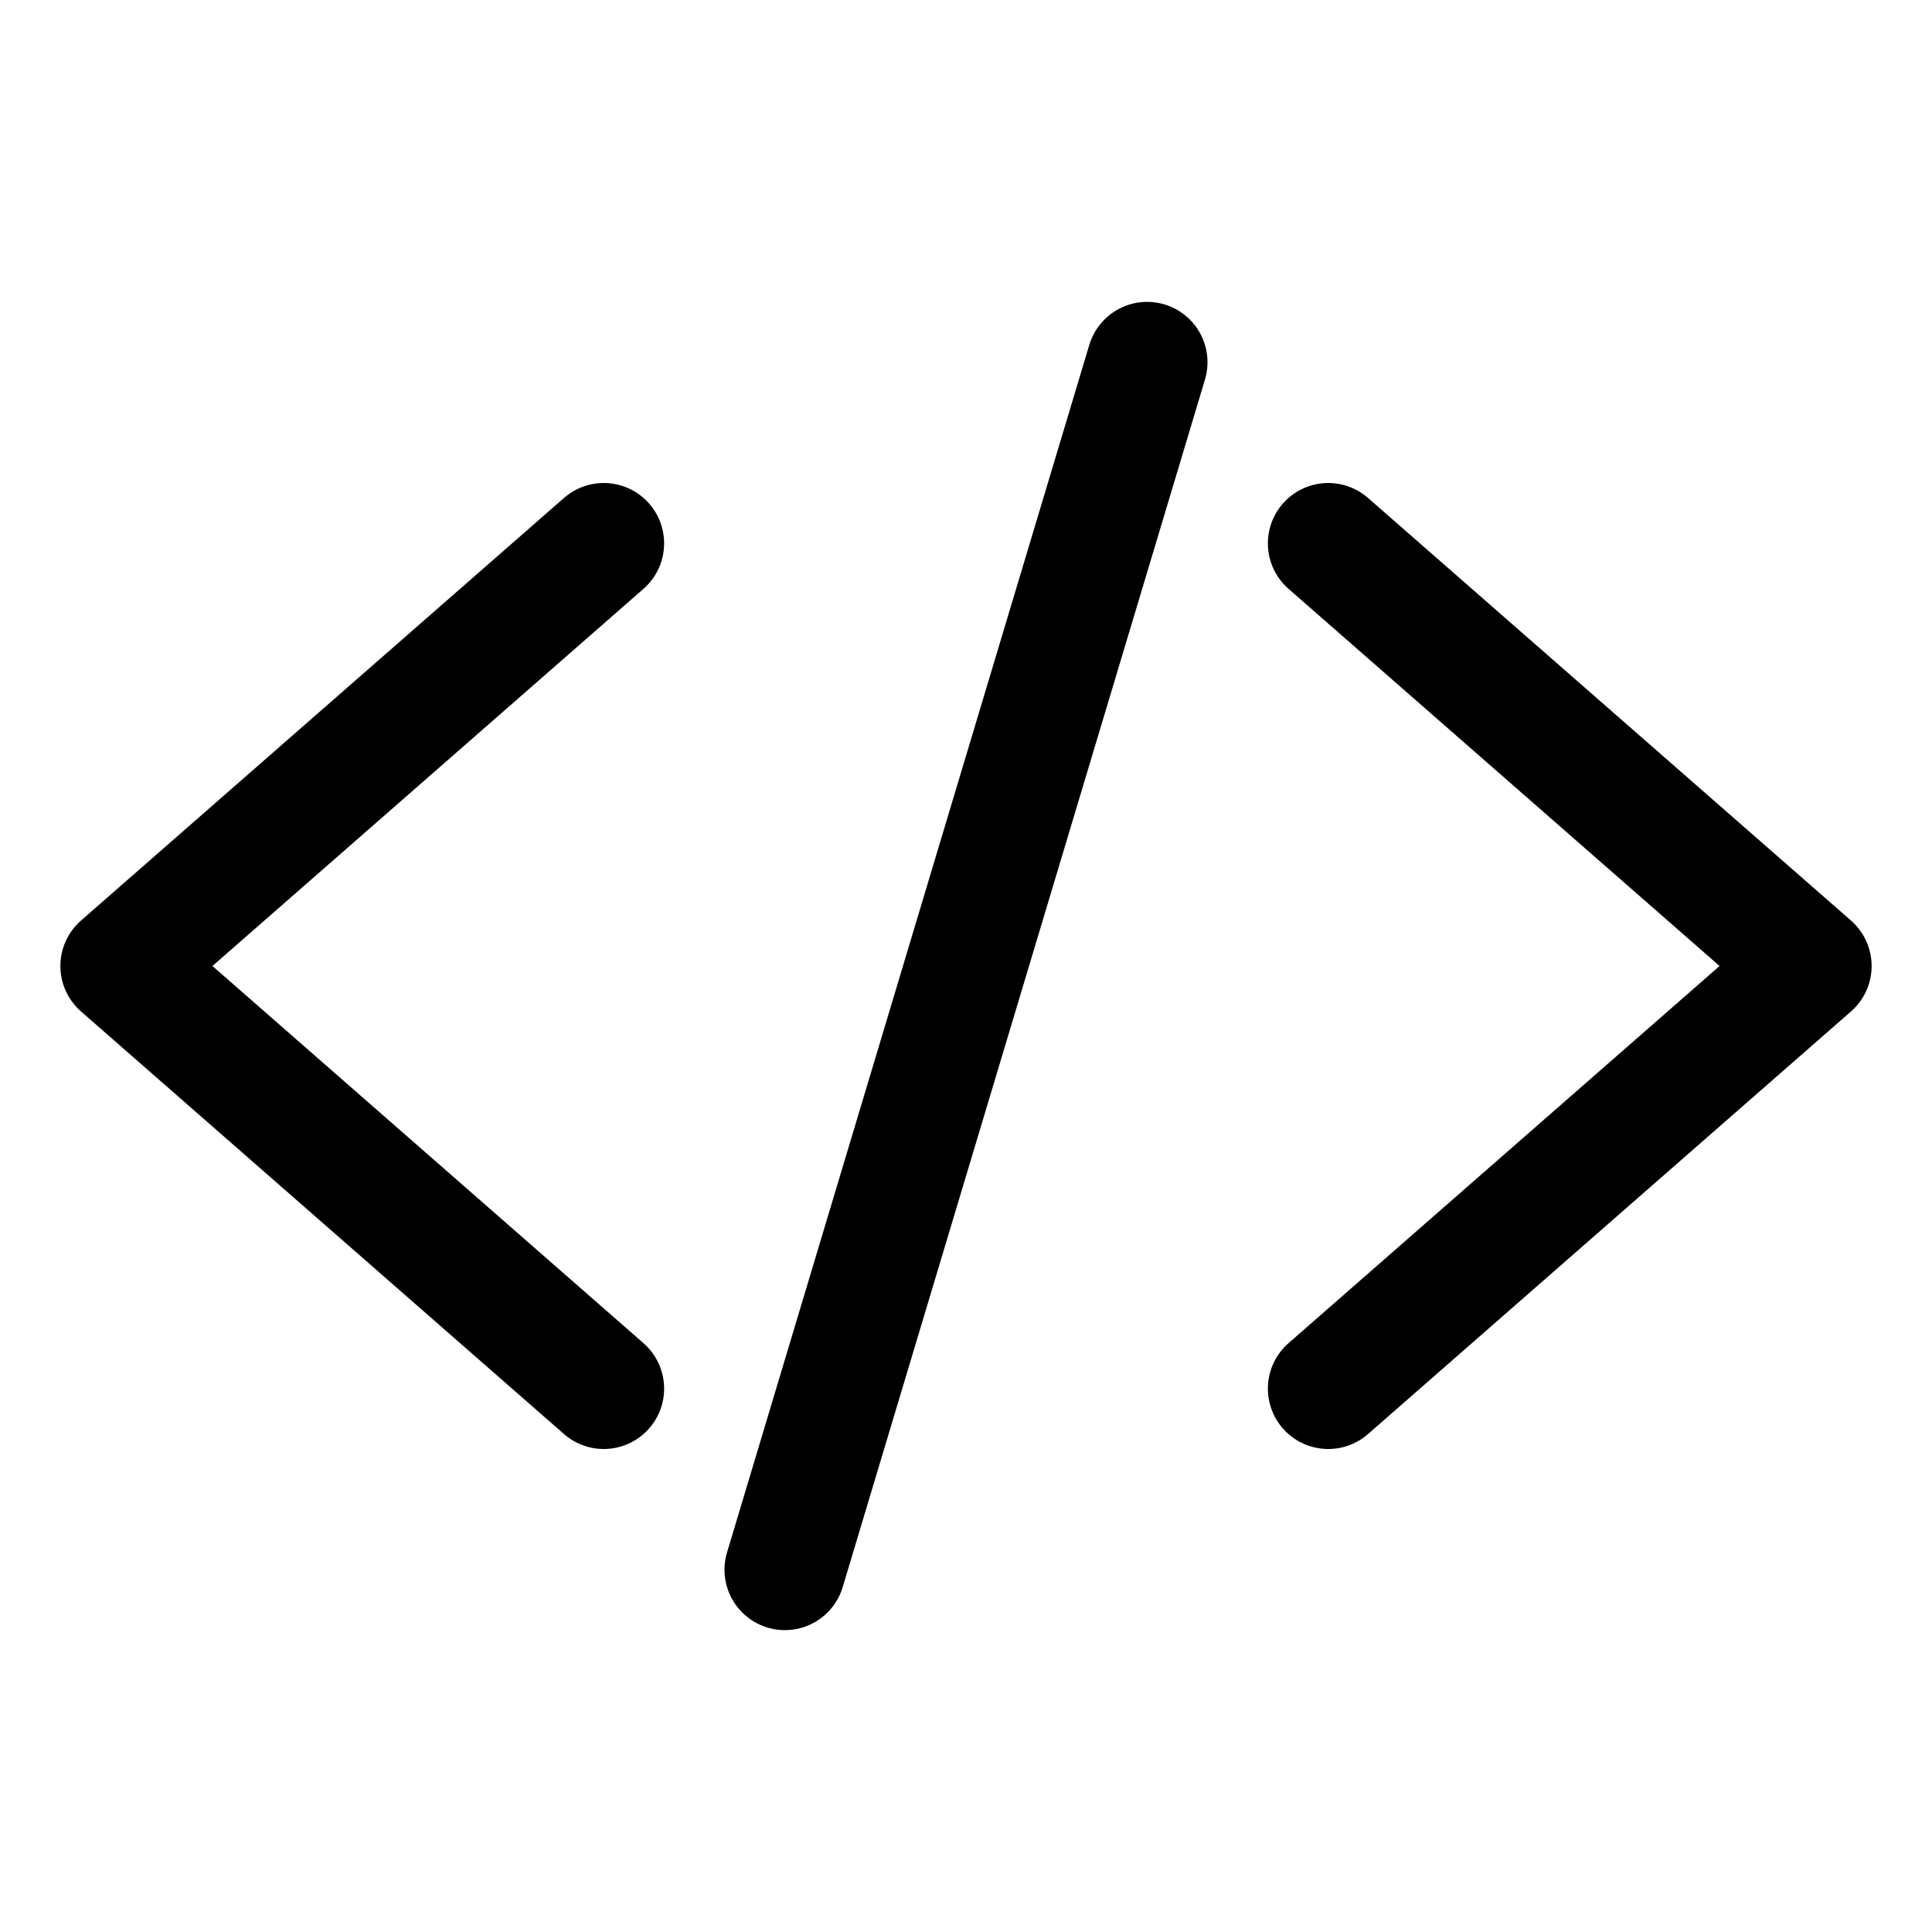
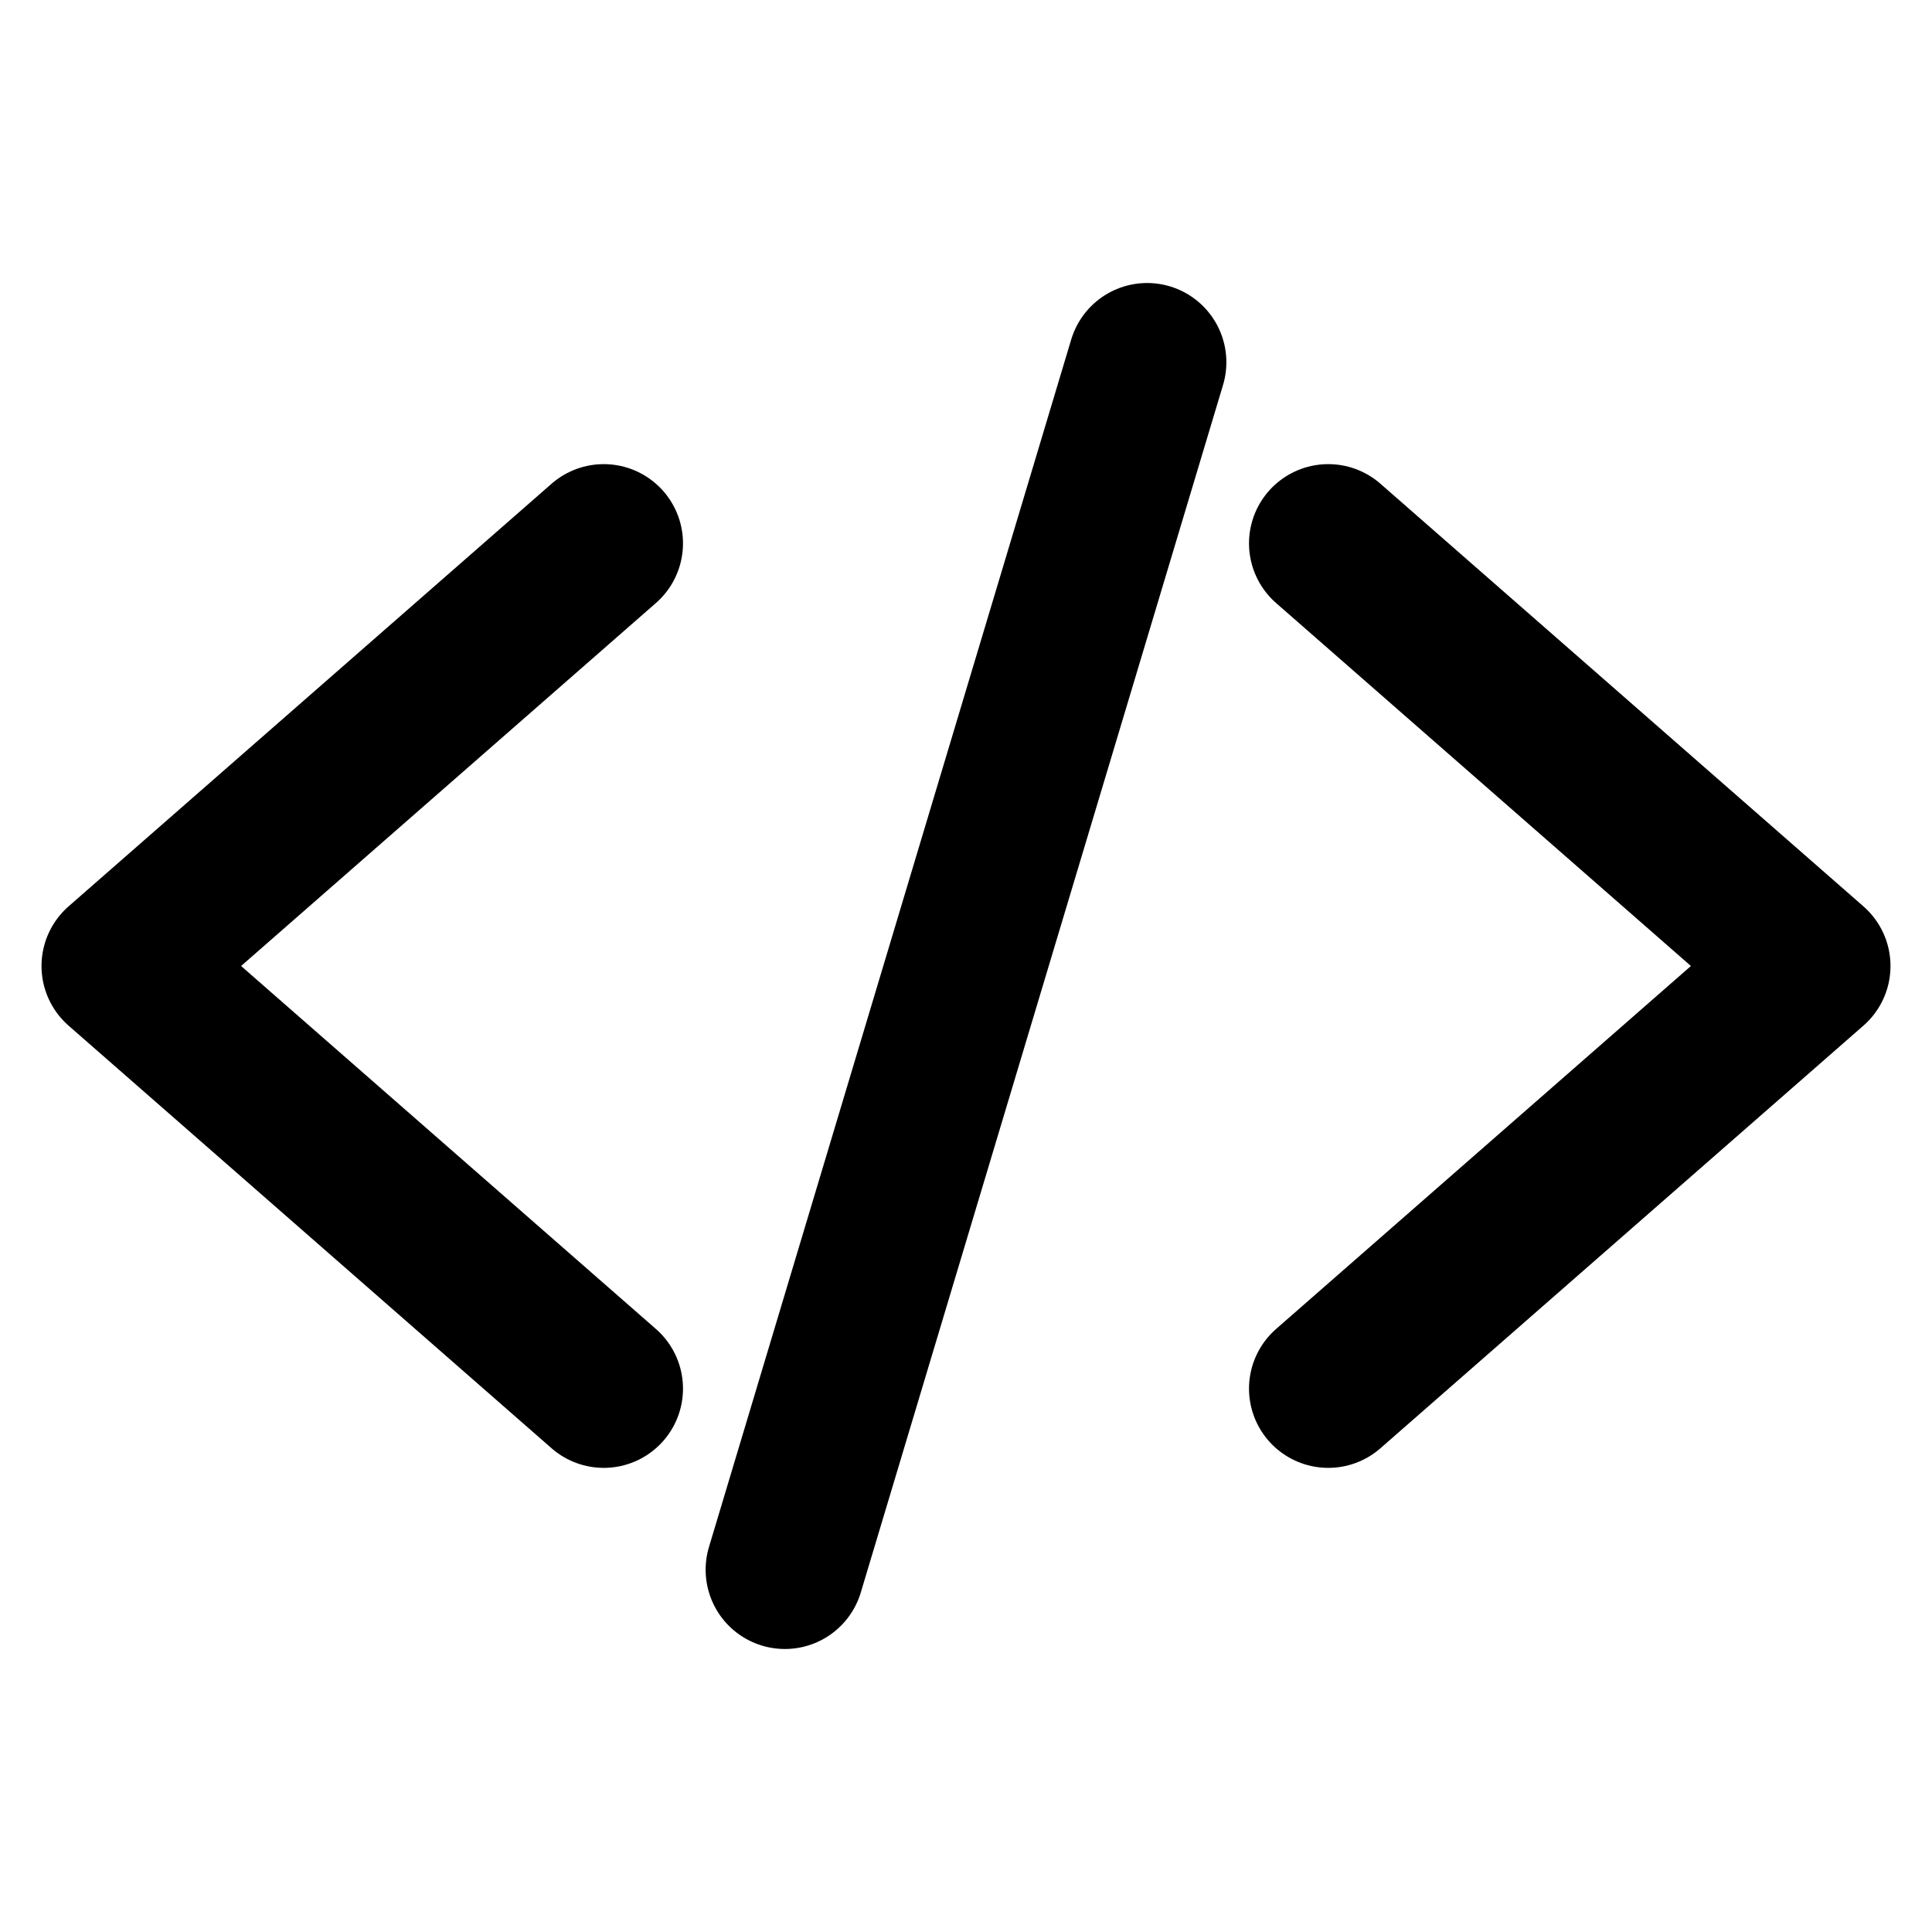
<svg xmlns="http://www.w3.org/2000/svg" class="ionicon" viewBox="0 0 512 512">
-   <path fill="none" stroke="currentColor" stroke-linecap="round" stroke-linejoin="round" stroke-width="32" d="M160 368L32 256l128-112M352 368l128-112-128-112M304 96l-96 320" />
+   <path fill="none" stroke="currentColor" stroke-linecap="round" stroke-linejoin="round" stroke-width="42" d="M160 368L32 256l128-112M352 368l128-112-128-112M304 96l-96 320" />
</svg>
